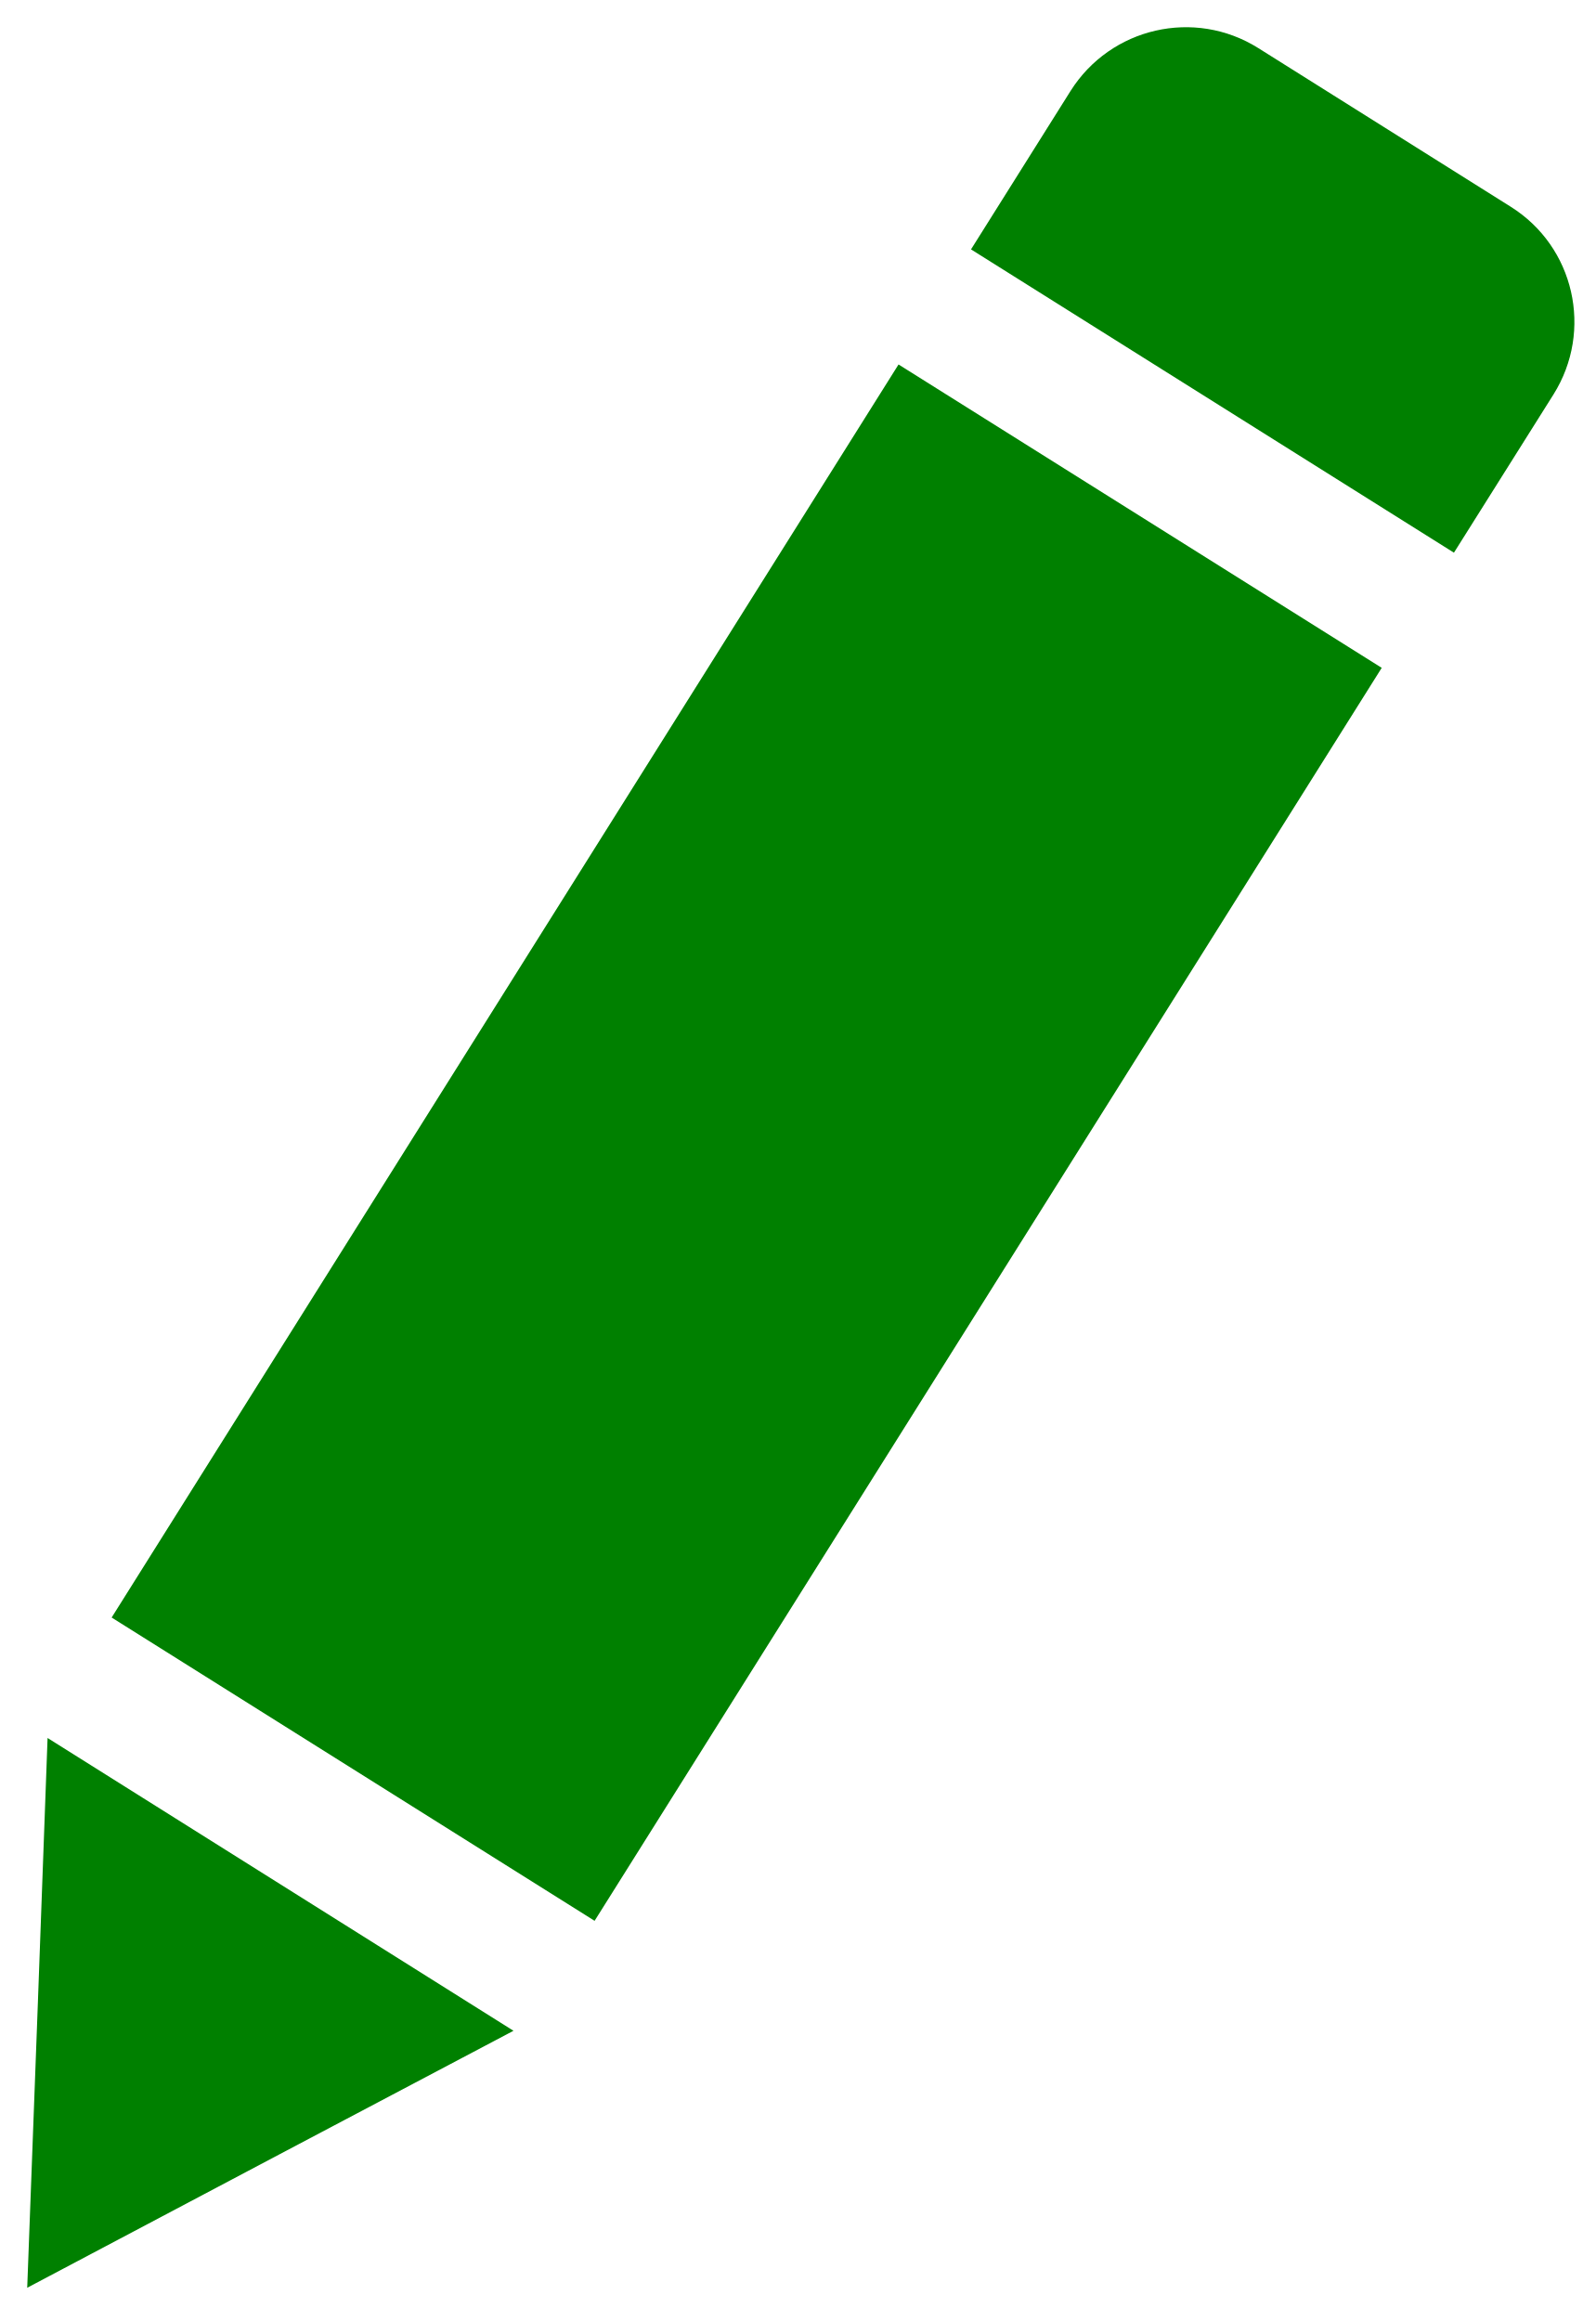
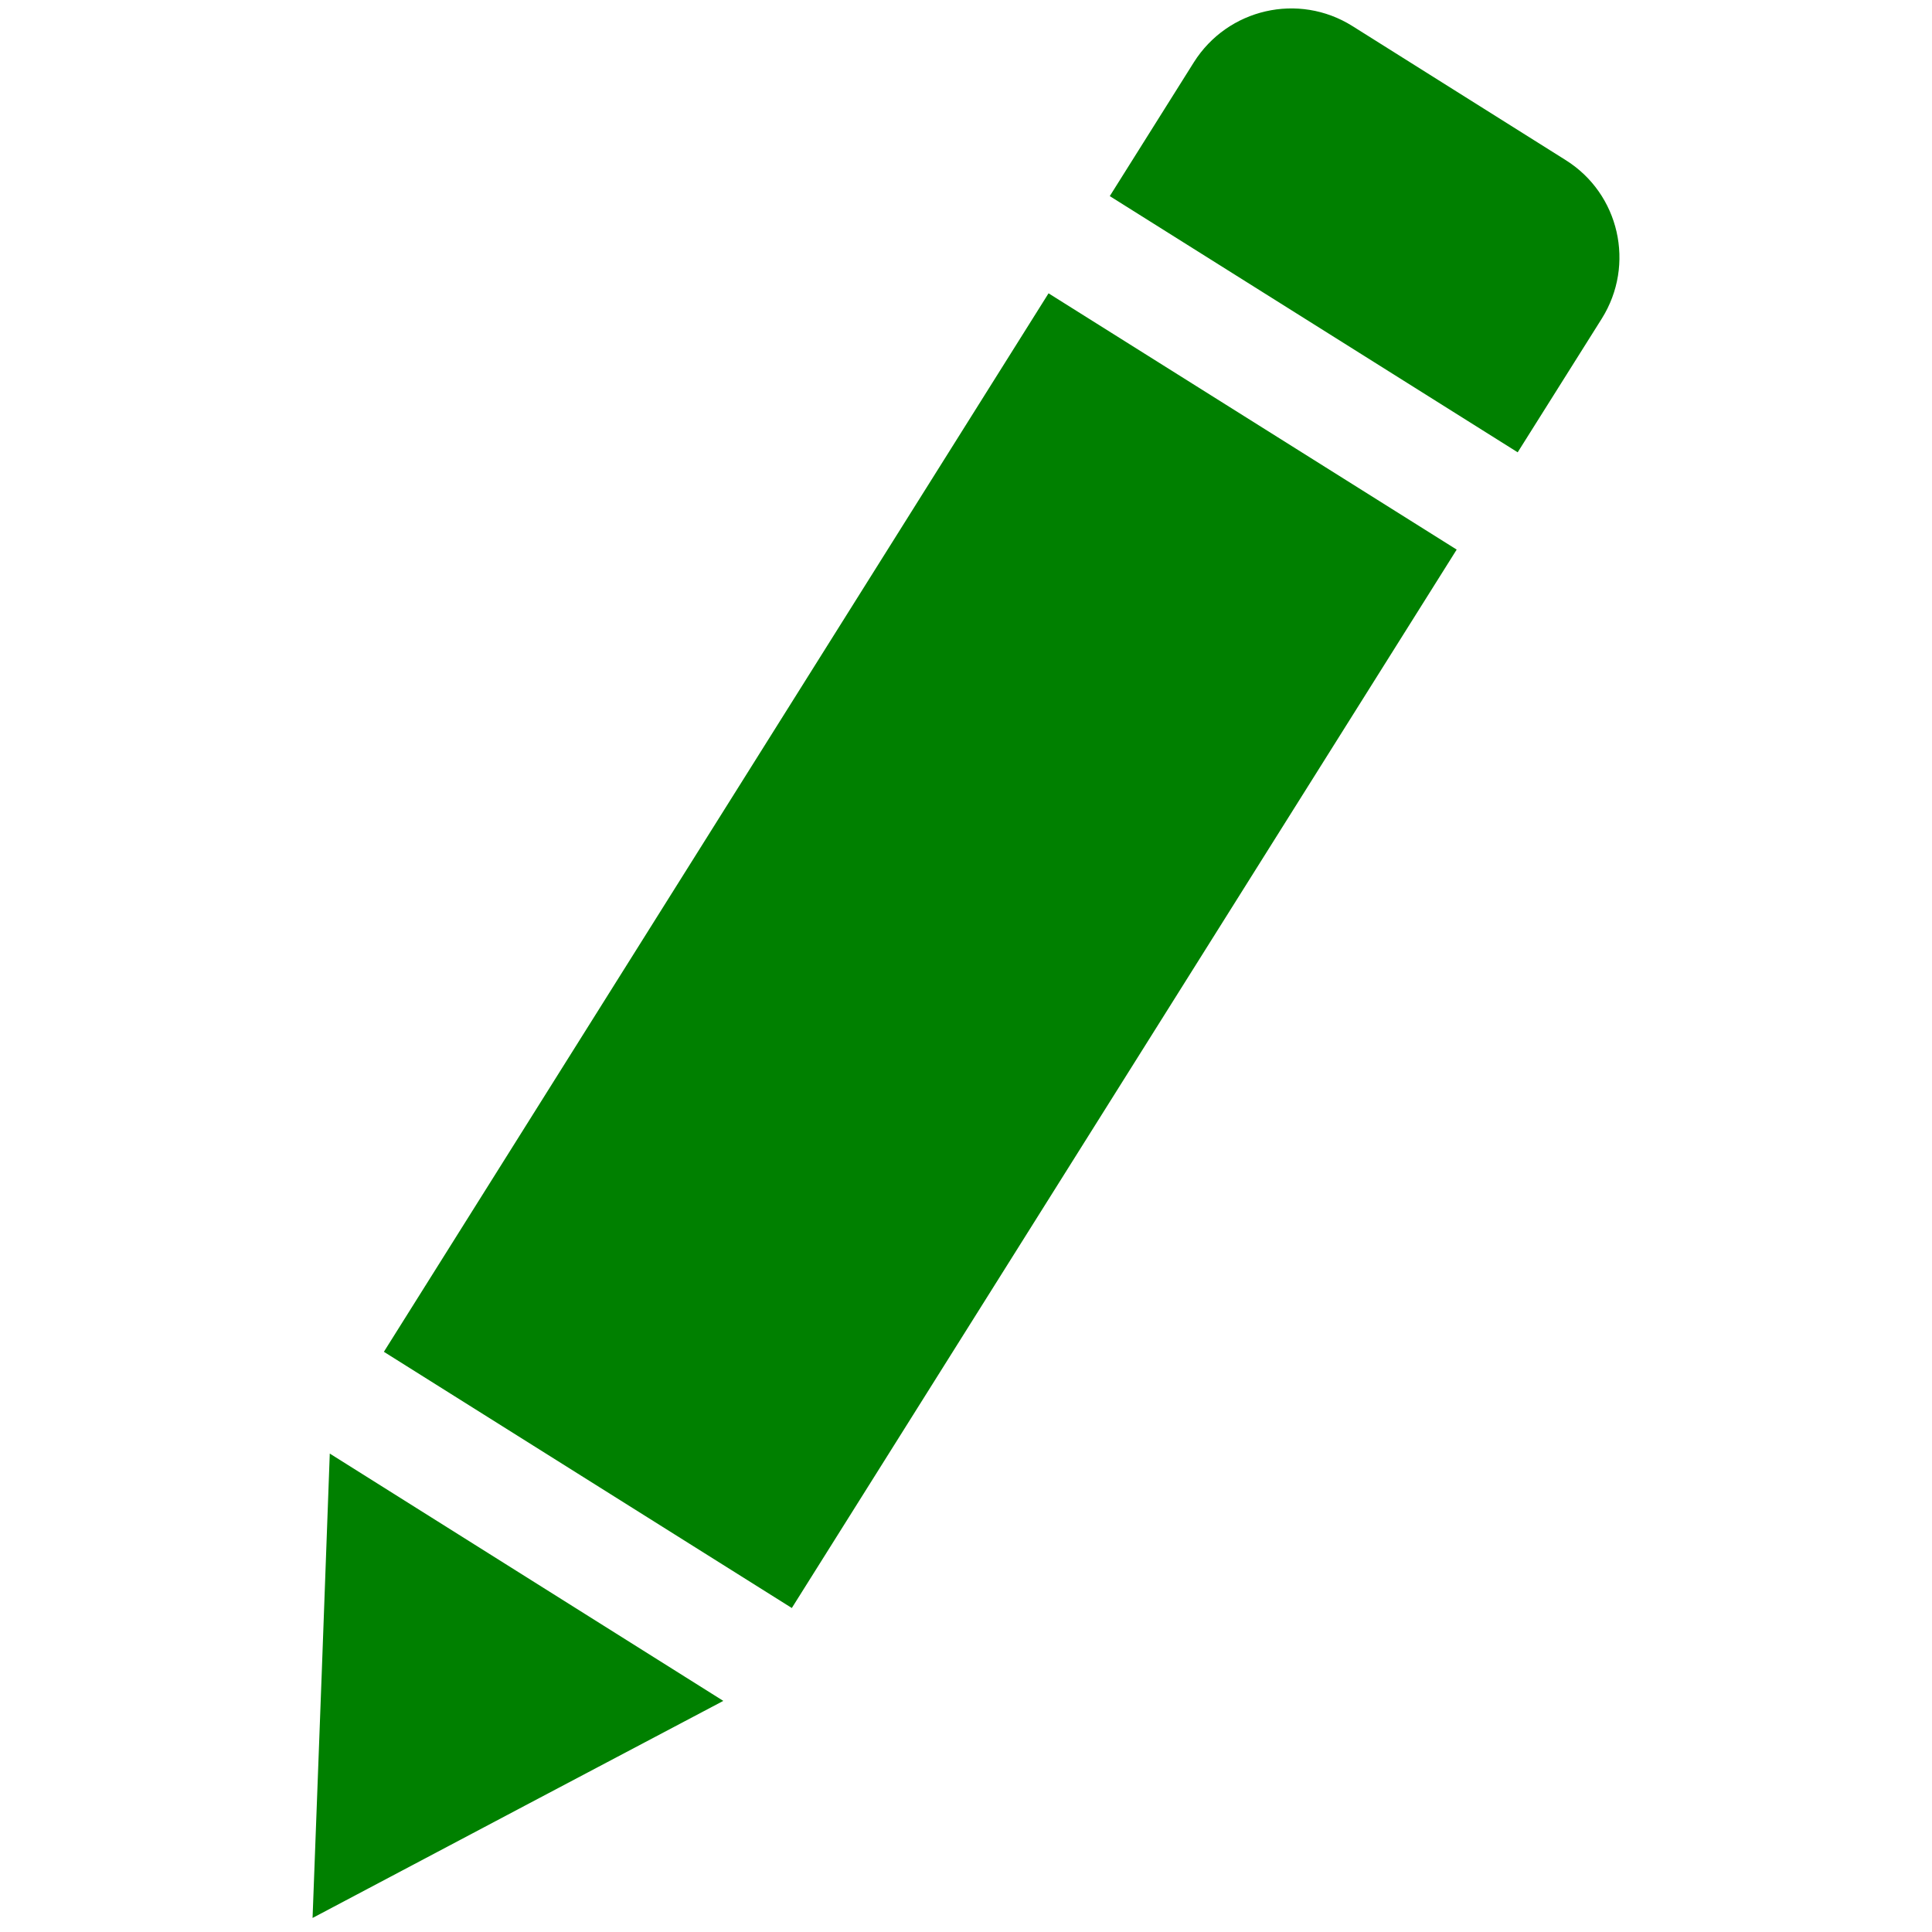
- <svg xmlns="http://www.w3.org/2000/svg" width="132" height="192">
+ <svg xmlns="http://www.w3.org/2000/svg" width="172" height="172">
  <g>
-     <rect fill="none" id="canvas_background" height="194" width="134" y="-1" x="-1" />
+     <rect fill="none" id="canvas_background" height="174" width="174" y="-1" x="-1" />
    <g display="none" overflow="visible" y="0" x="0" height="100%" width="100%" id="canvasGrid">
      <rect fill="url(#gridpattern)" stroke-width="0" y="0" x="0" height="100%" width="100%" />
    </g>
  </g>
  <g>
-     <path id="svg_2" d="m124.962,17.1l-20.881,-13.124c-5.268,-3.308 -12.21,-1.716 -15.53,3.554l-8.23,13.1l39.947,25.09l8.237,-13.094c3.307,-5.276 1.729,-12.224 -3.542,-15.525l0,0zm-115.727,116.707l39.949,25.089l65.11,-103.65l-39.968,-25.096l-65.091,103.657l0,0zm-6.102,31.877l-0.882,23.566l20.849,-11.028l19.375,-10.23l-38.54,-24.22l-0.802,21.912l0,0l-0,-0z" stroke-width="4.5" stroke="none" fill="green" />
+     <path id="svg_1" d="m139.383,14.25l-18.983,-11.931c-4.789,-3.007 -11.1,-1.56 -14.118,3.231l-7.482,11.909l36.315,22.809l7.488,-11.904c3.006,-4.796 1.572,-11.113 -3.22,-14.114l0,0zm-105.207,106.097l36.317,22.809l59.191,-94.227l-36.335,-22.815l-59.174,94.233l0,0zm-5.547,28.979l-0.802,21.424l18.954,-10.025l17.614,-9.3l-35.036,-22.018l-0.729,19.92l0,0l-0,-0z" stroke-width="1.5" stroke="none" fill="green" />
  </g>
</svg>
